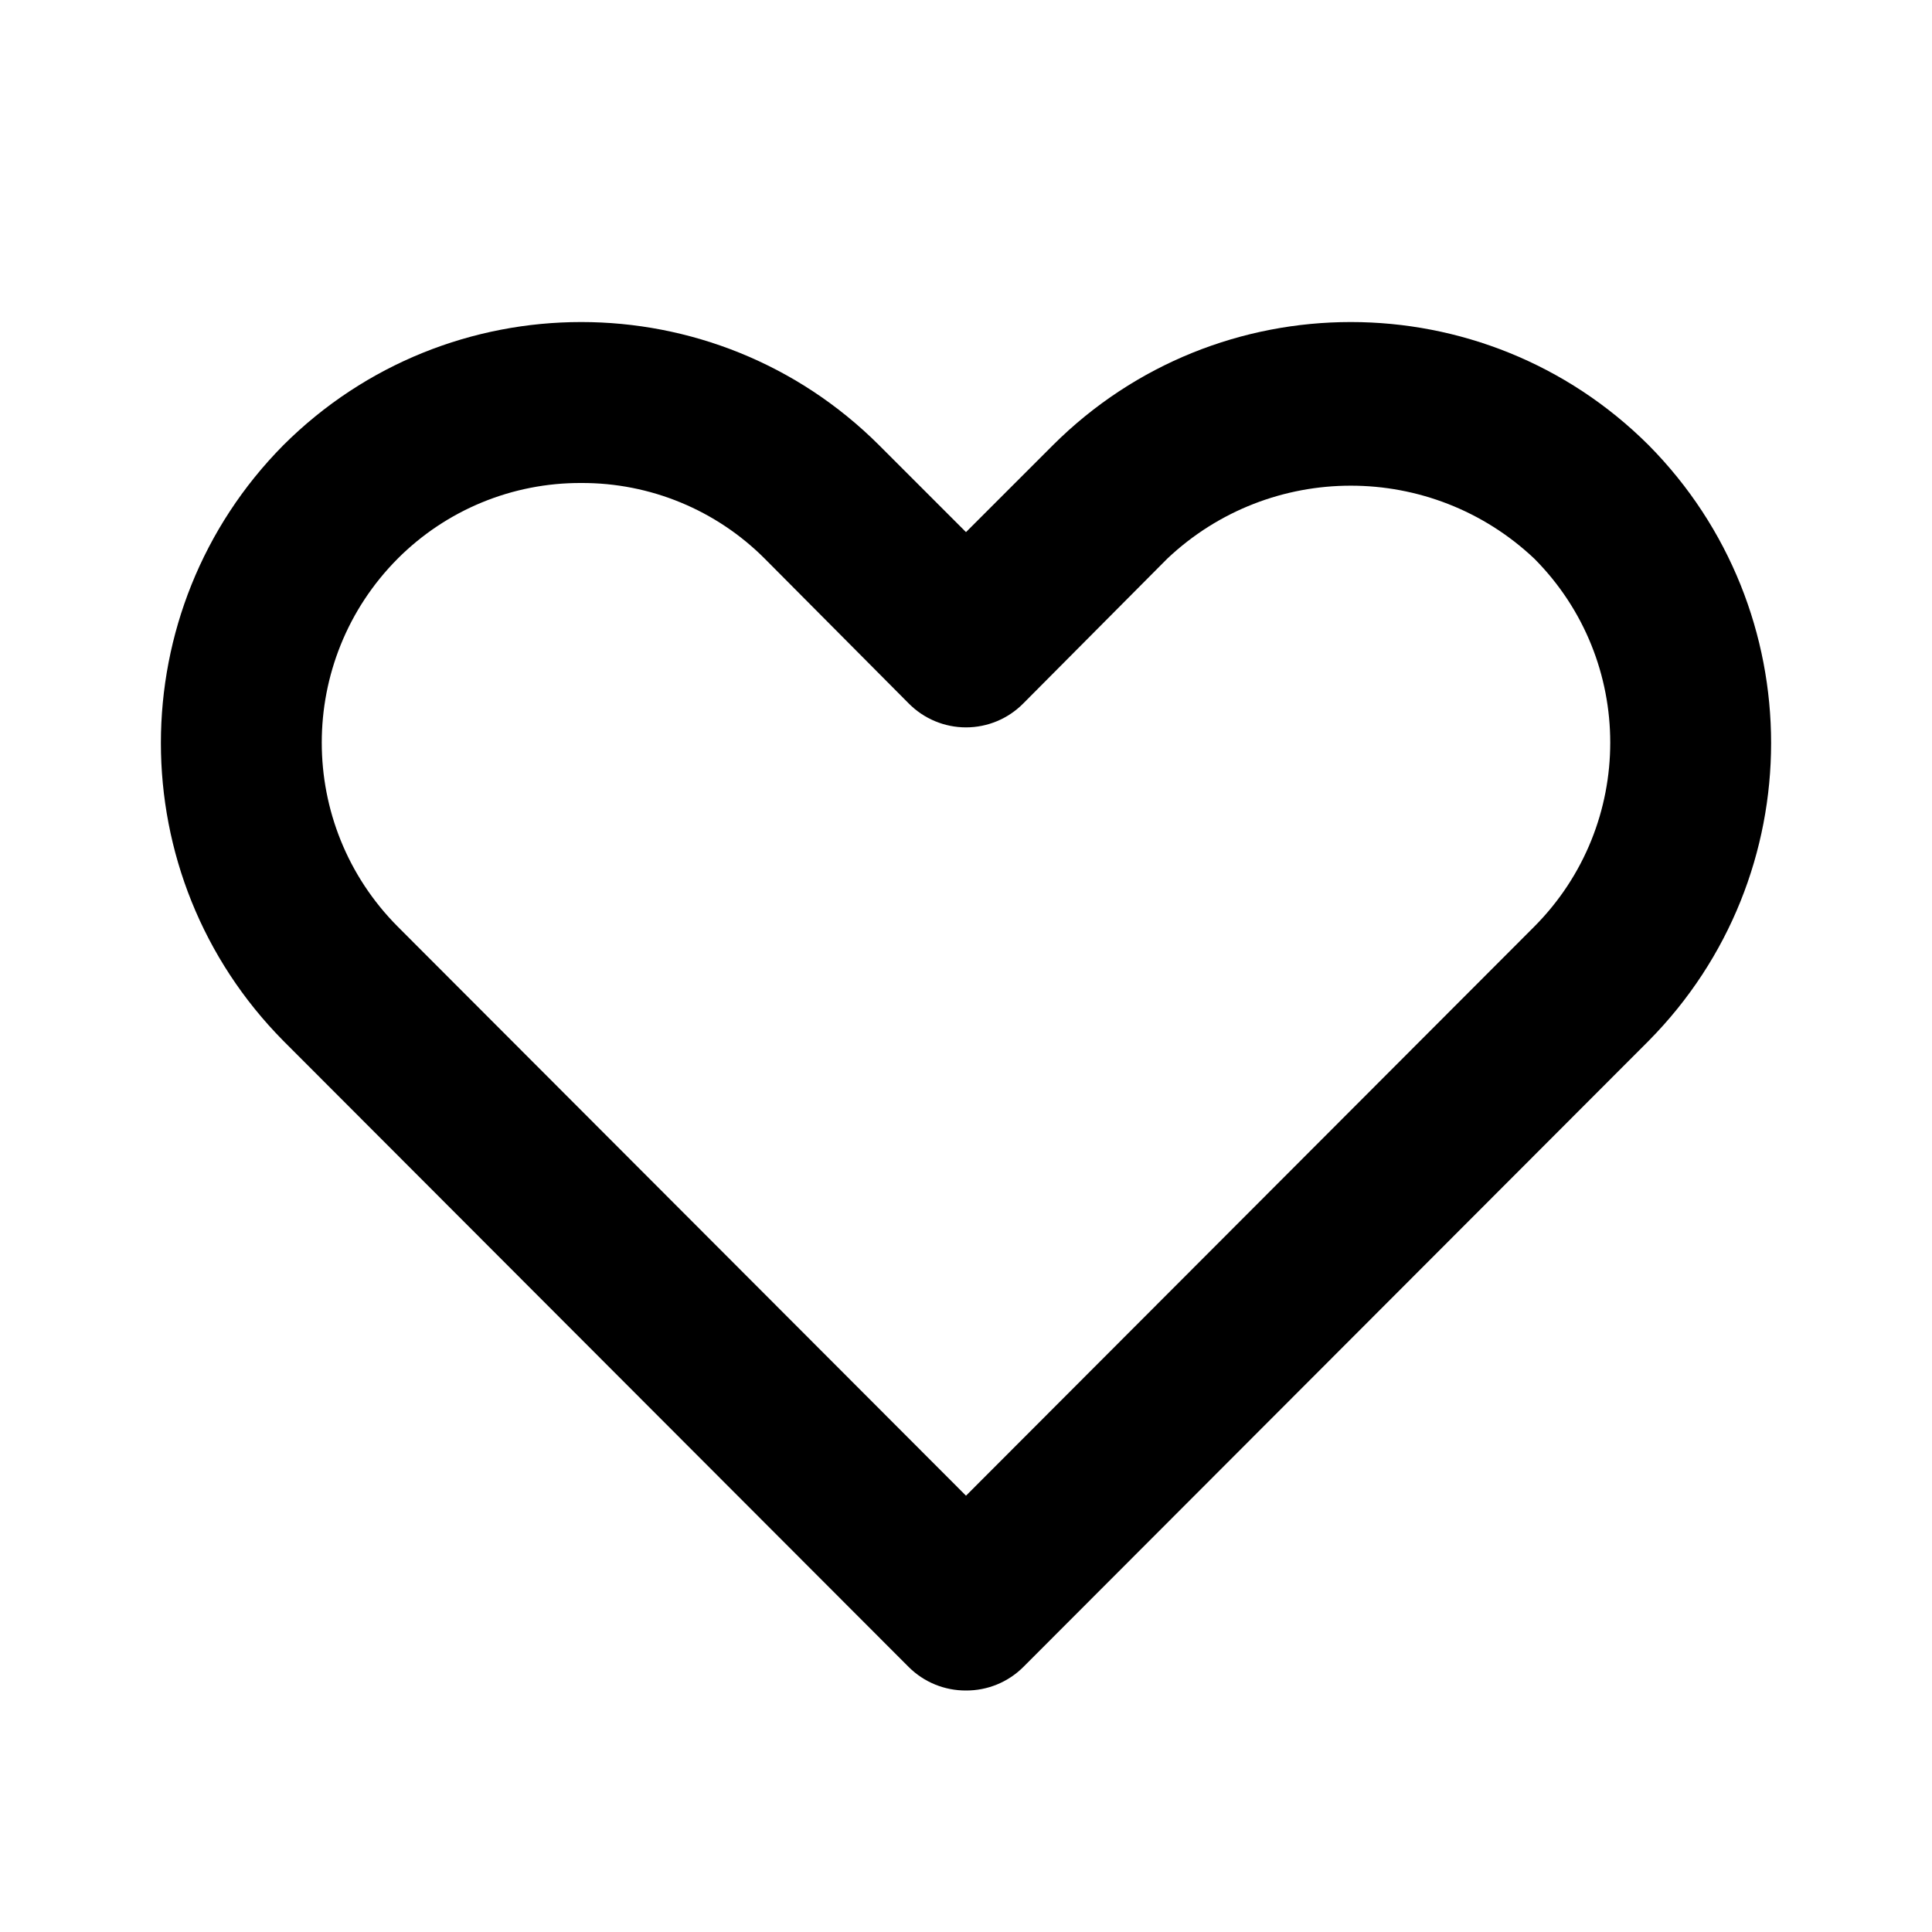
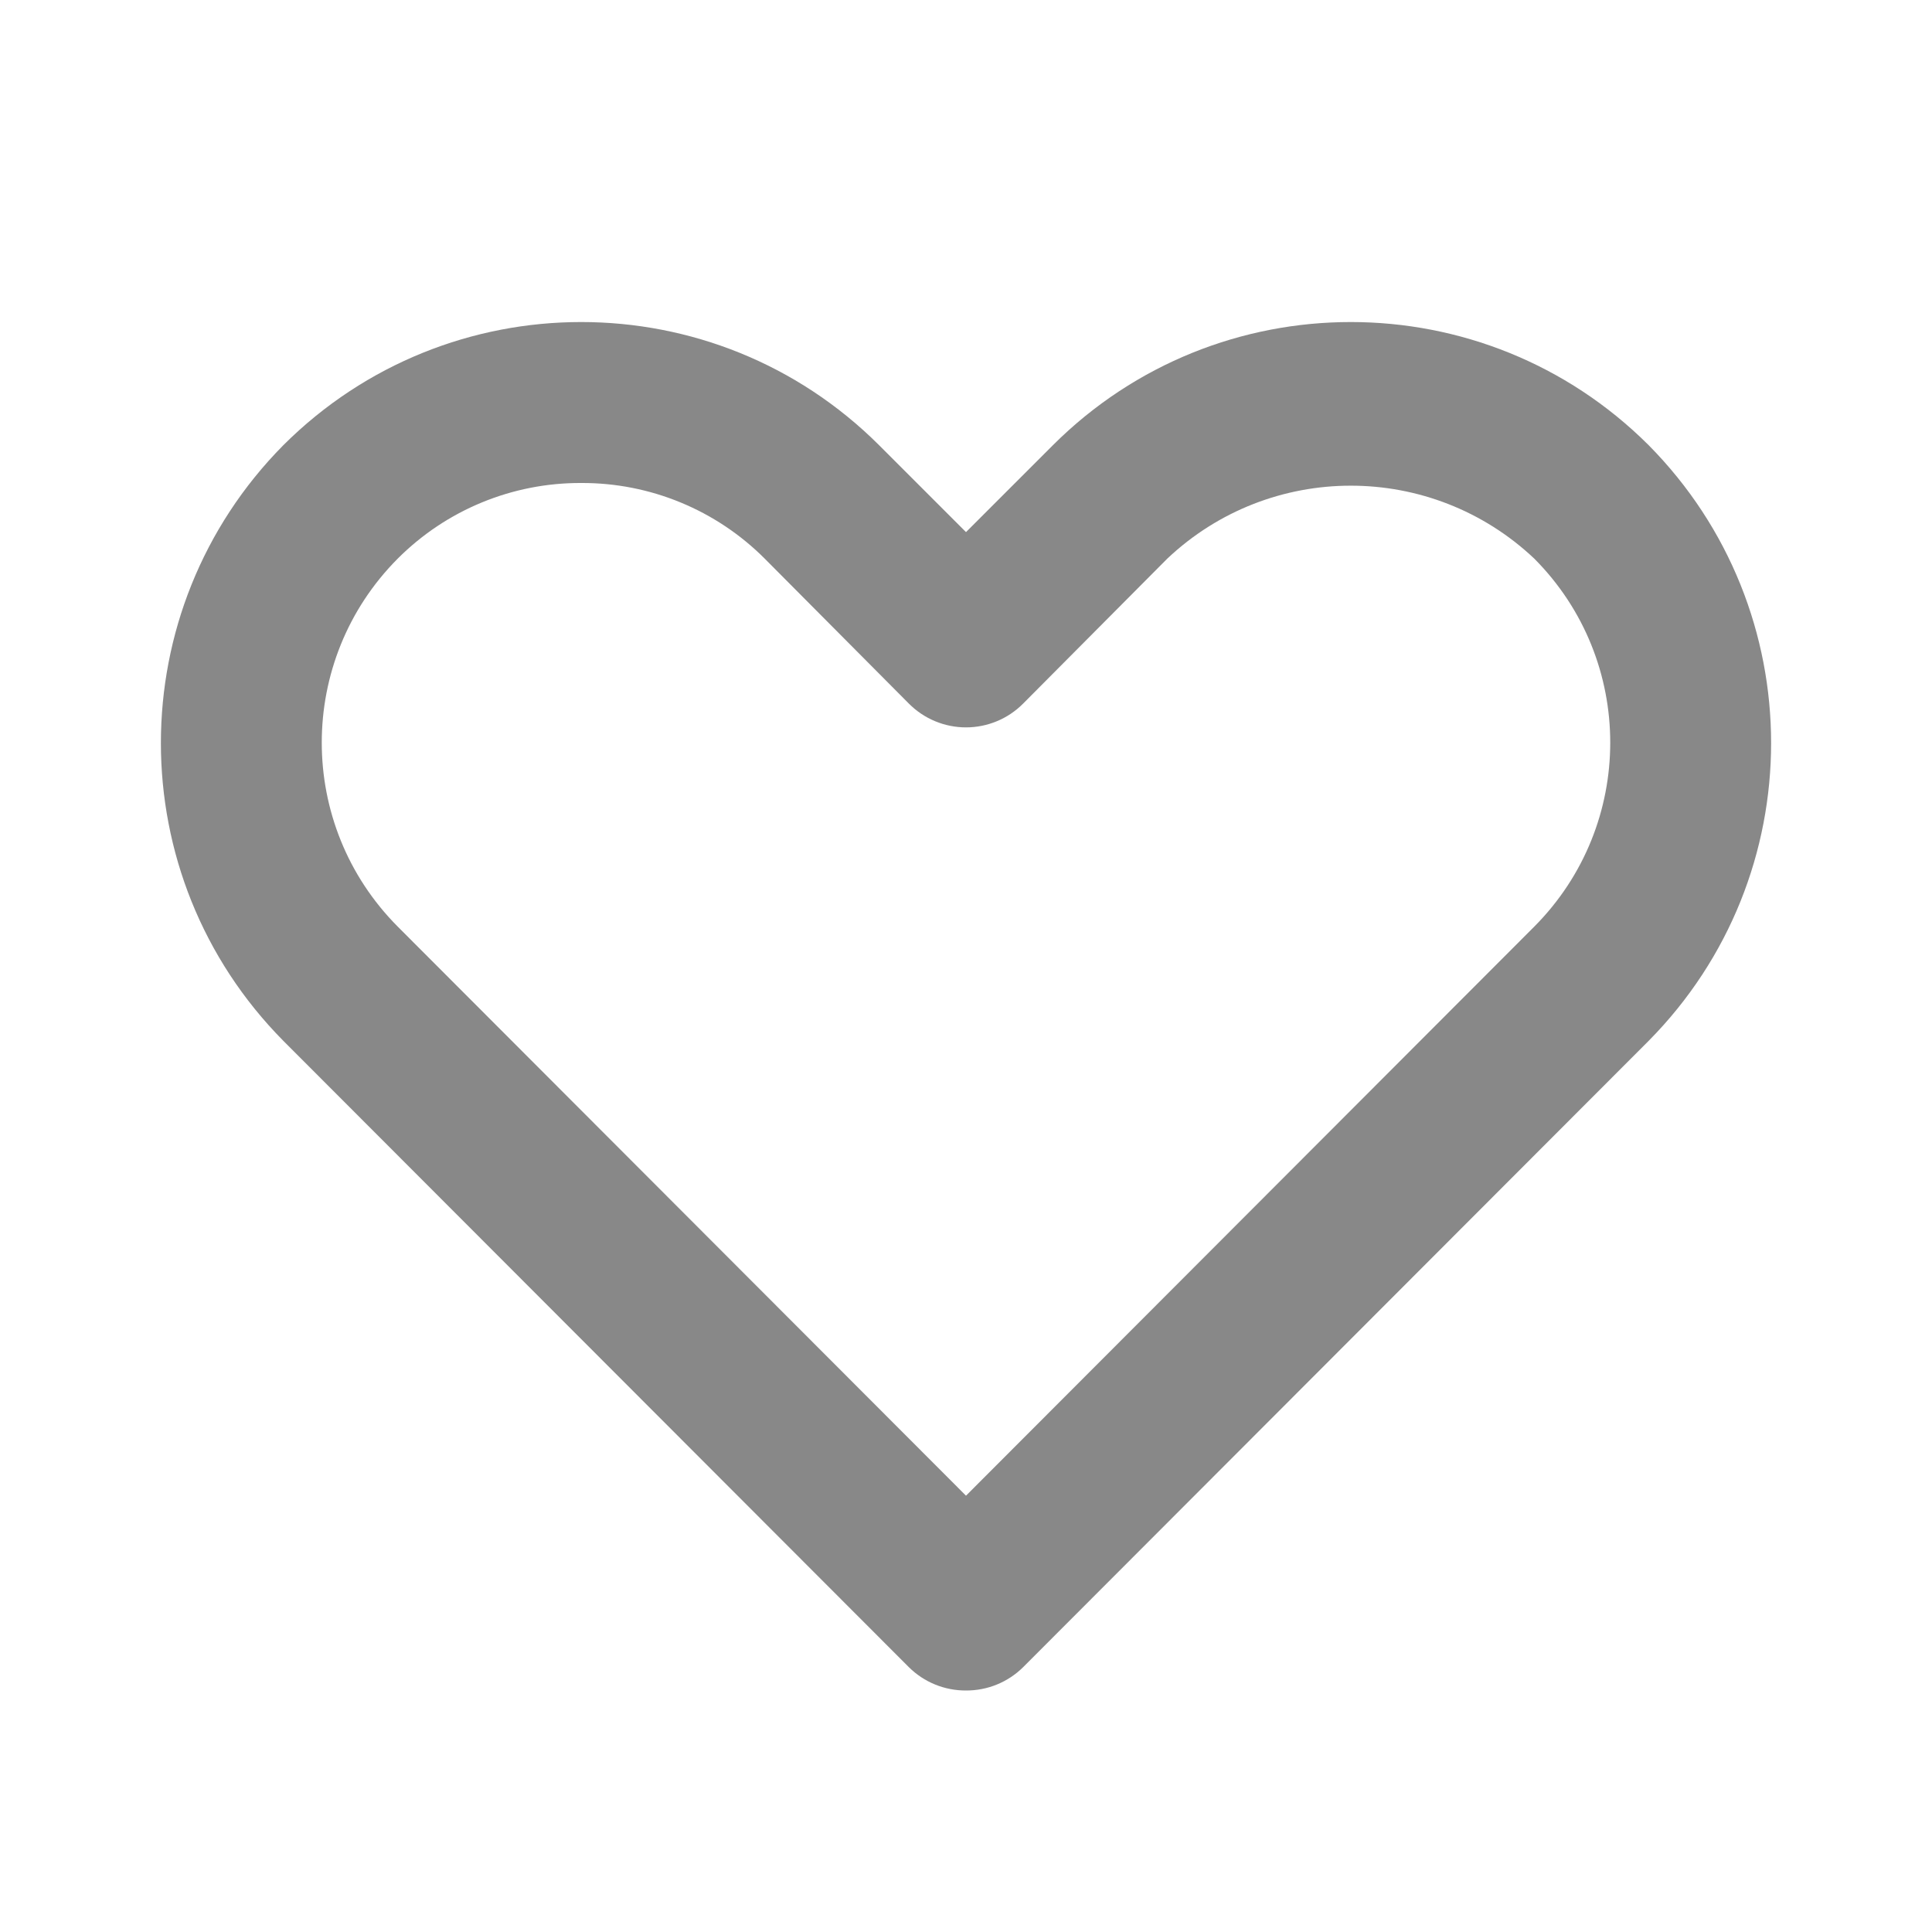
- <svg xmlns="http://www.w3.org/2000/svg" viewBox="0 0 24 24">
+ <svg xmlns="http://www.w3.org/2000/svg" viewBox="0 0 24 24" fill="#888888">
  <g data-name="Layer 2">
    <g data-name="heart">
      <rect width="24" height="24" opacity="0" />
      <path d="M12 21a1 1 0 0 1-.71-.29l-7.77-7.78a5.26 5.26 0 0 1 0-7.4 5.24 5.24 0 0 1 7.4 0L12 6.61l1.08-1.08a5.24 5.24 0 0 1 7.4 0 5.26 5.26 0 0 1 0 7.4l-7.77 7.78A1 1 0 0 1 12 21zM7.22 6a3.2 3.2 0 0 0-2.28.94 3.24 3.24 0 0 0 0 4.57L12 18.58l7.06-7.07a3.24 3.24 0 0 0 0-4.57 3.32 3.32 0 0 0-4.56 0l-1.79 1.8a1 1 0 0 1-1.42 0L9.5 6.94A3.2 3.2 0 0 0 7.22 6z" />
    </g>
  </g>
</svg>
